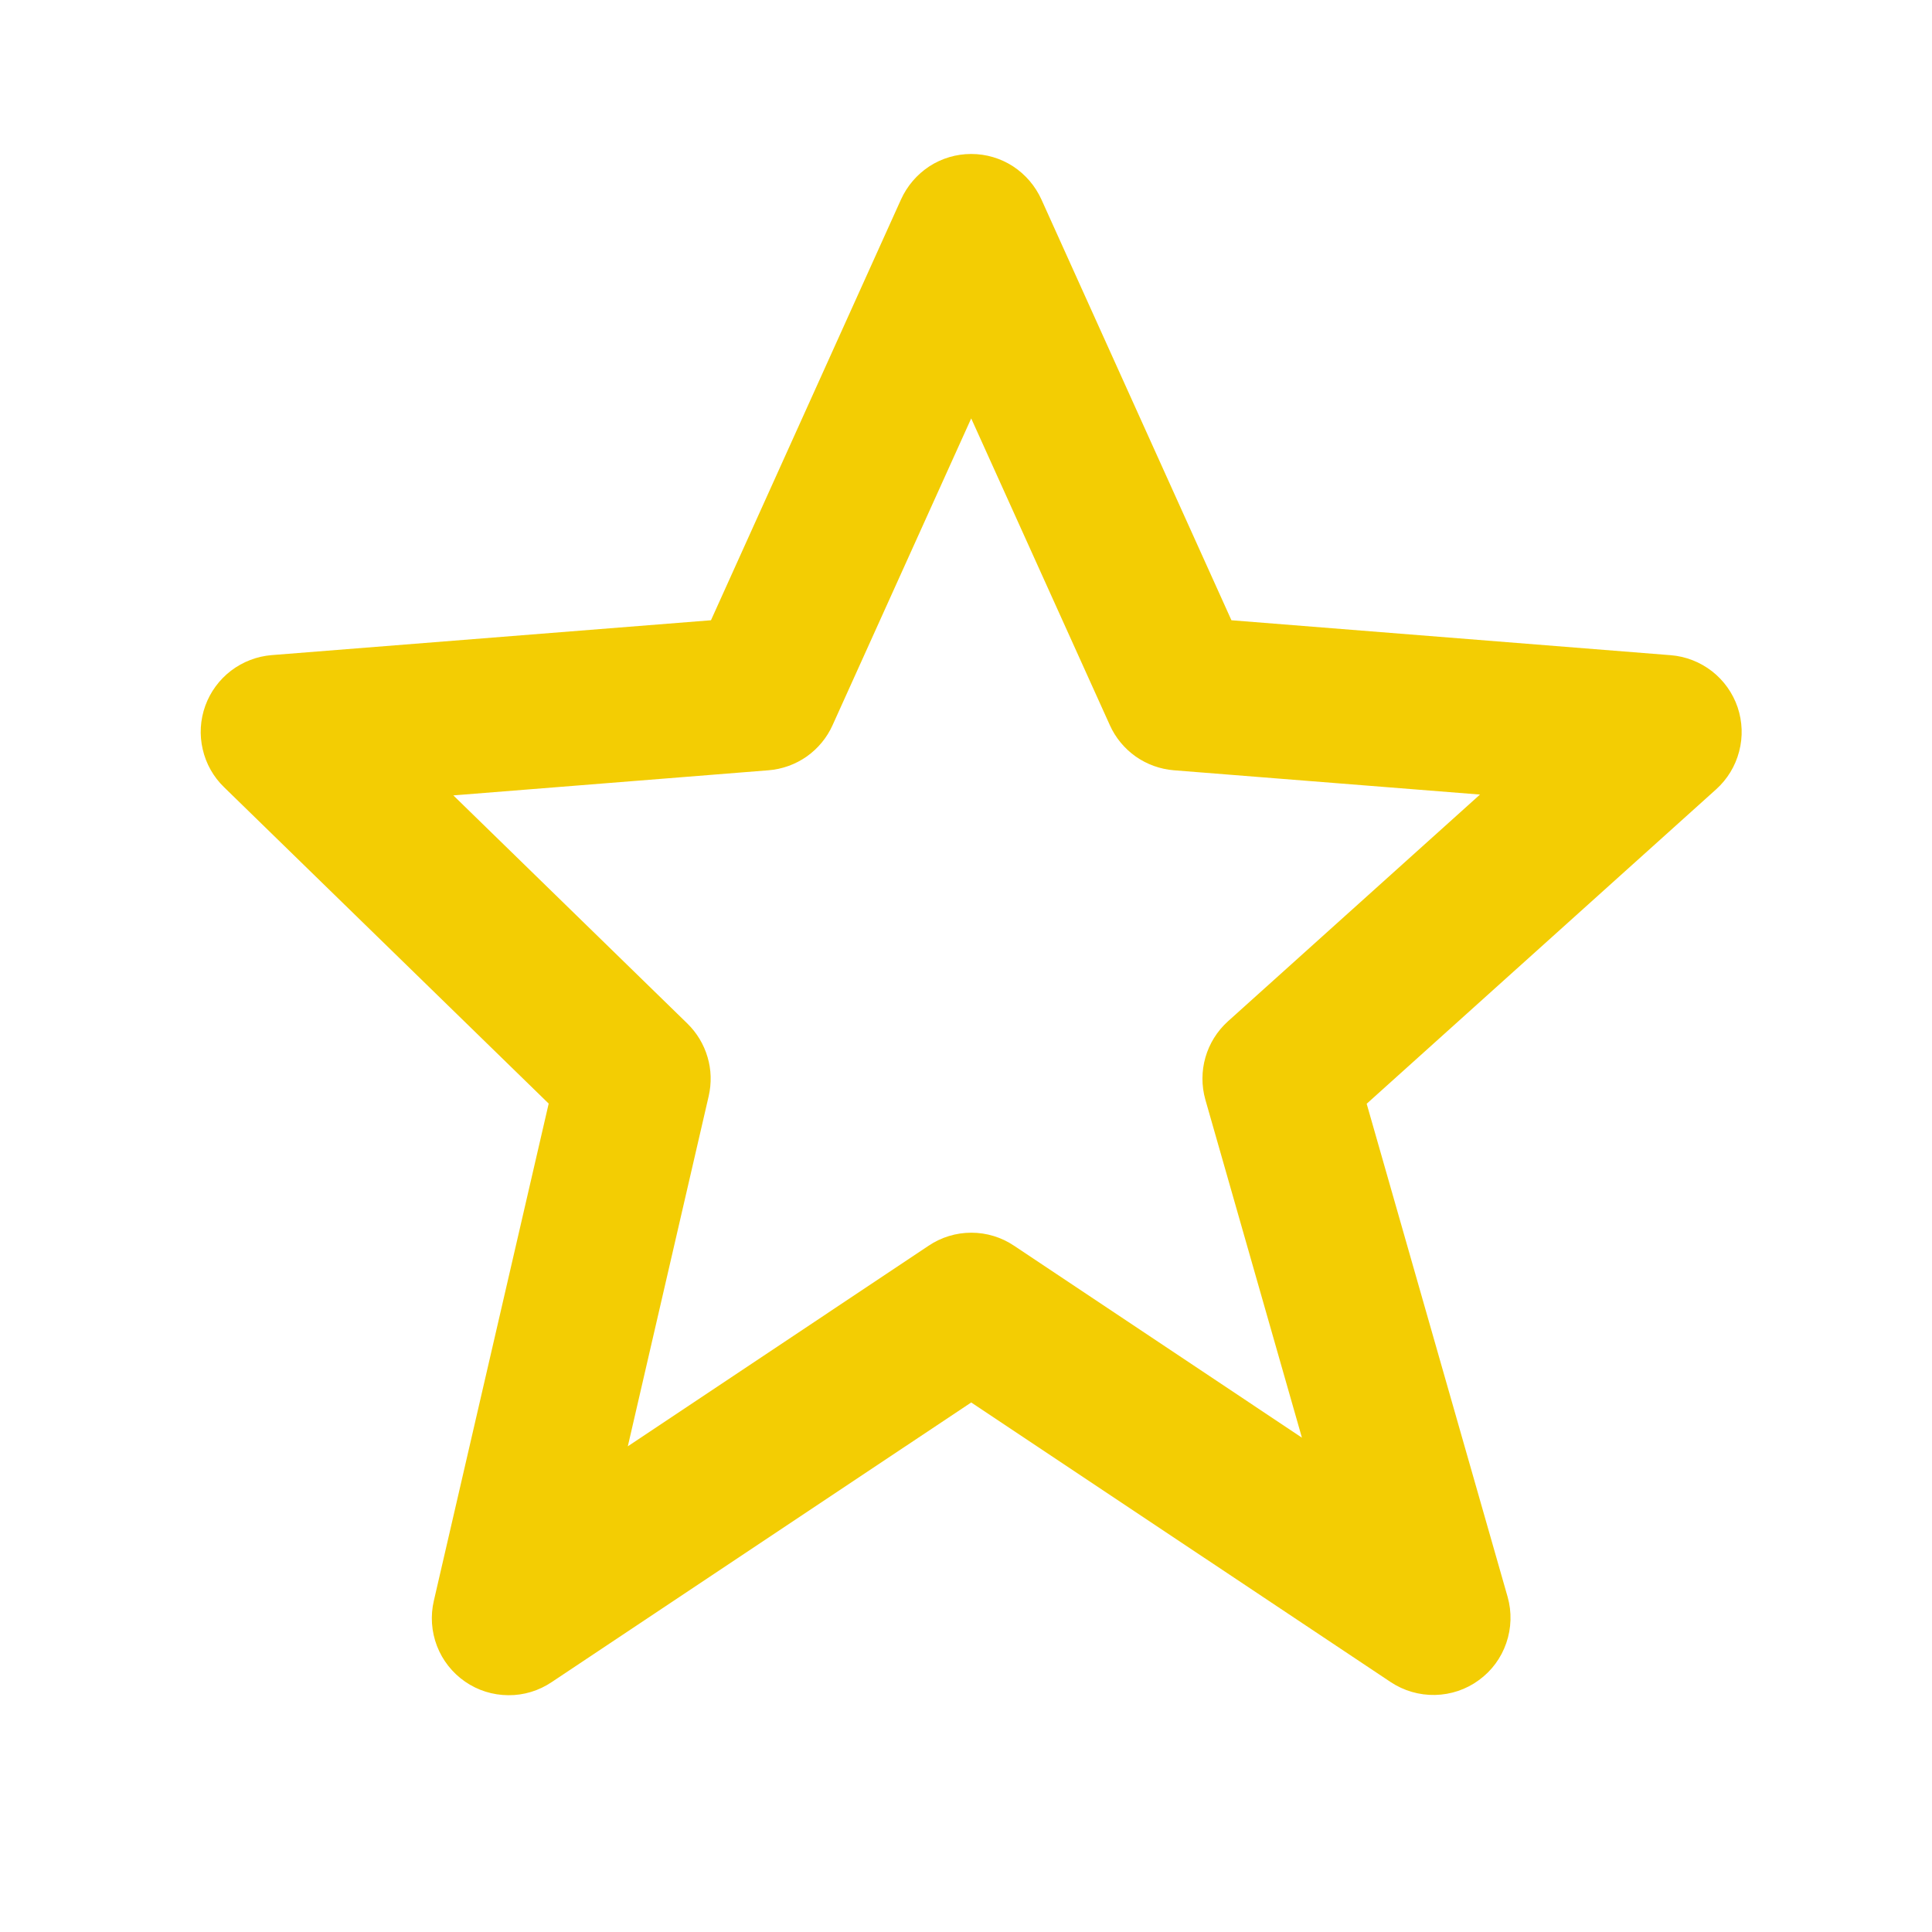
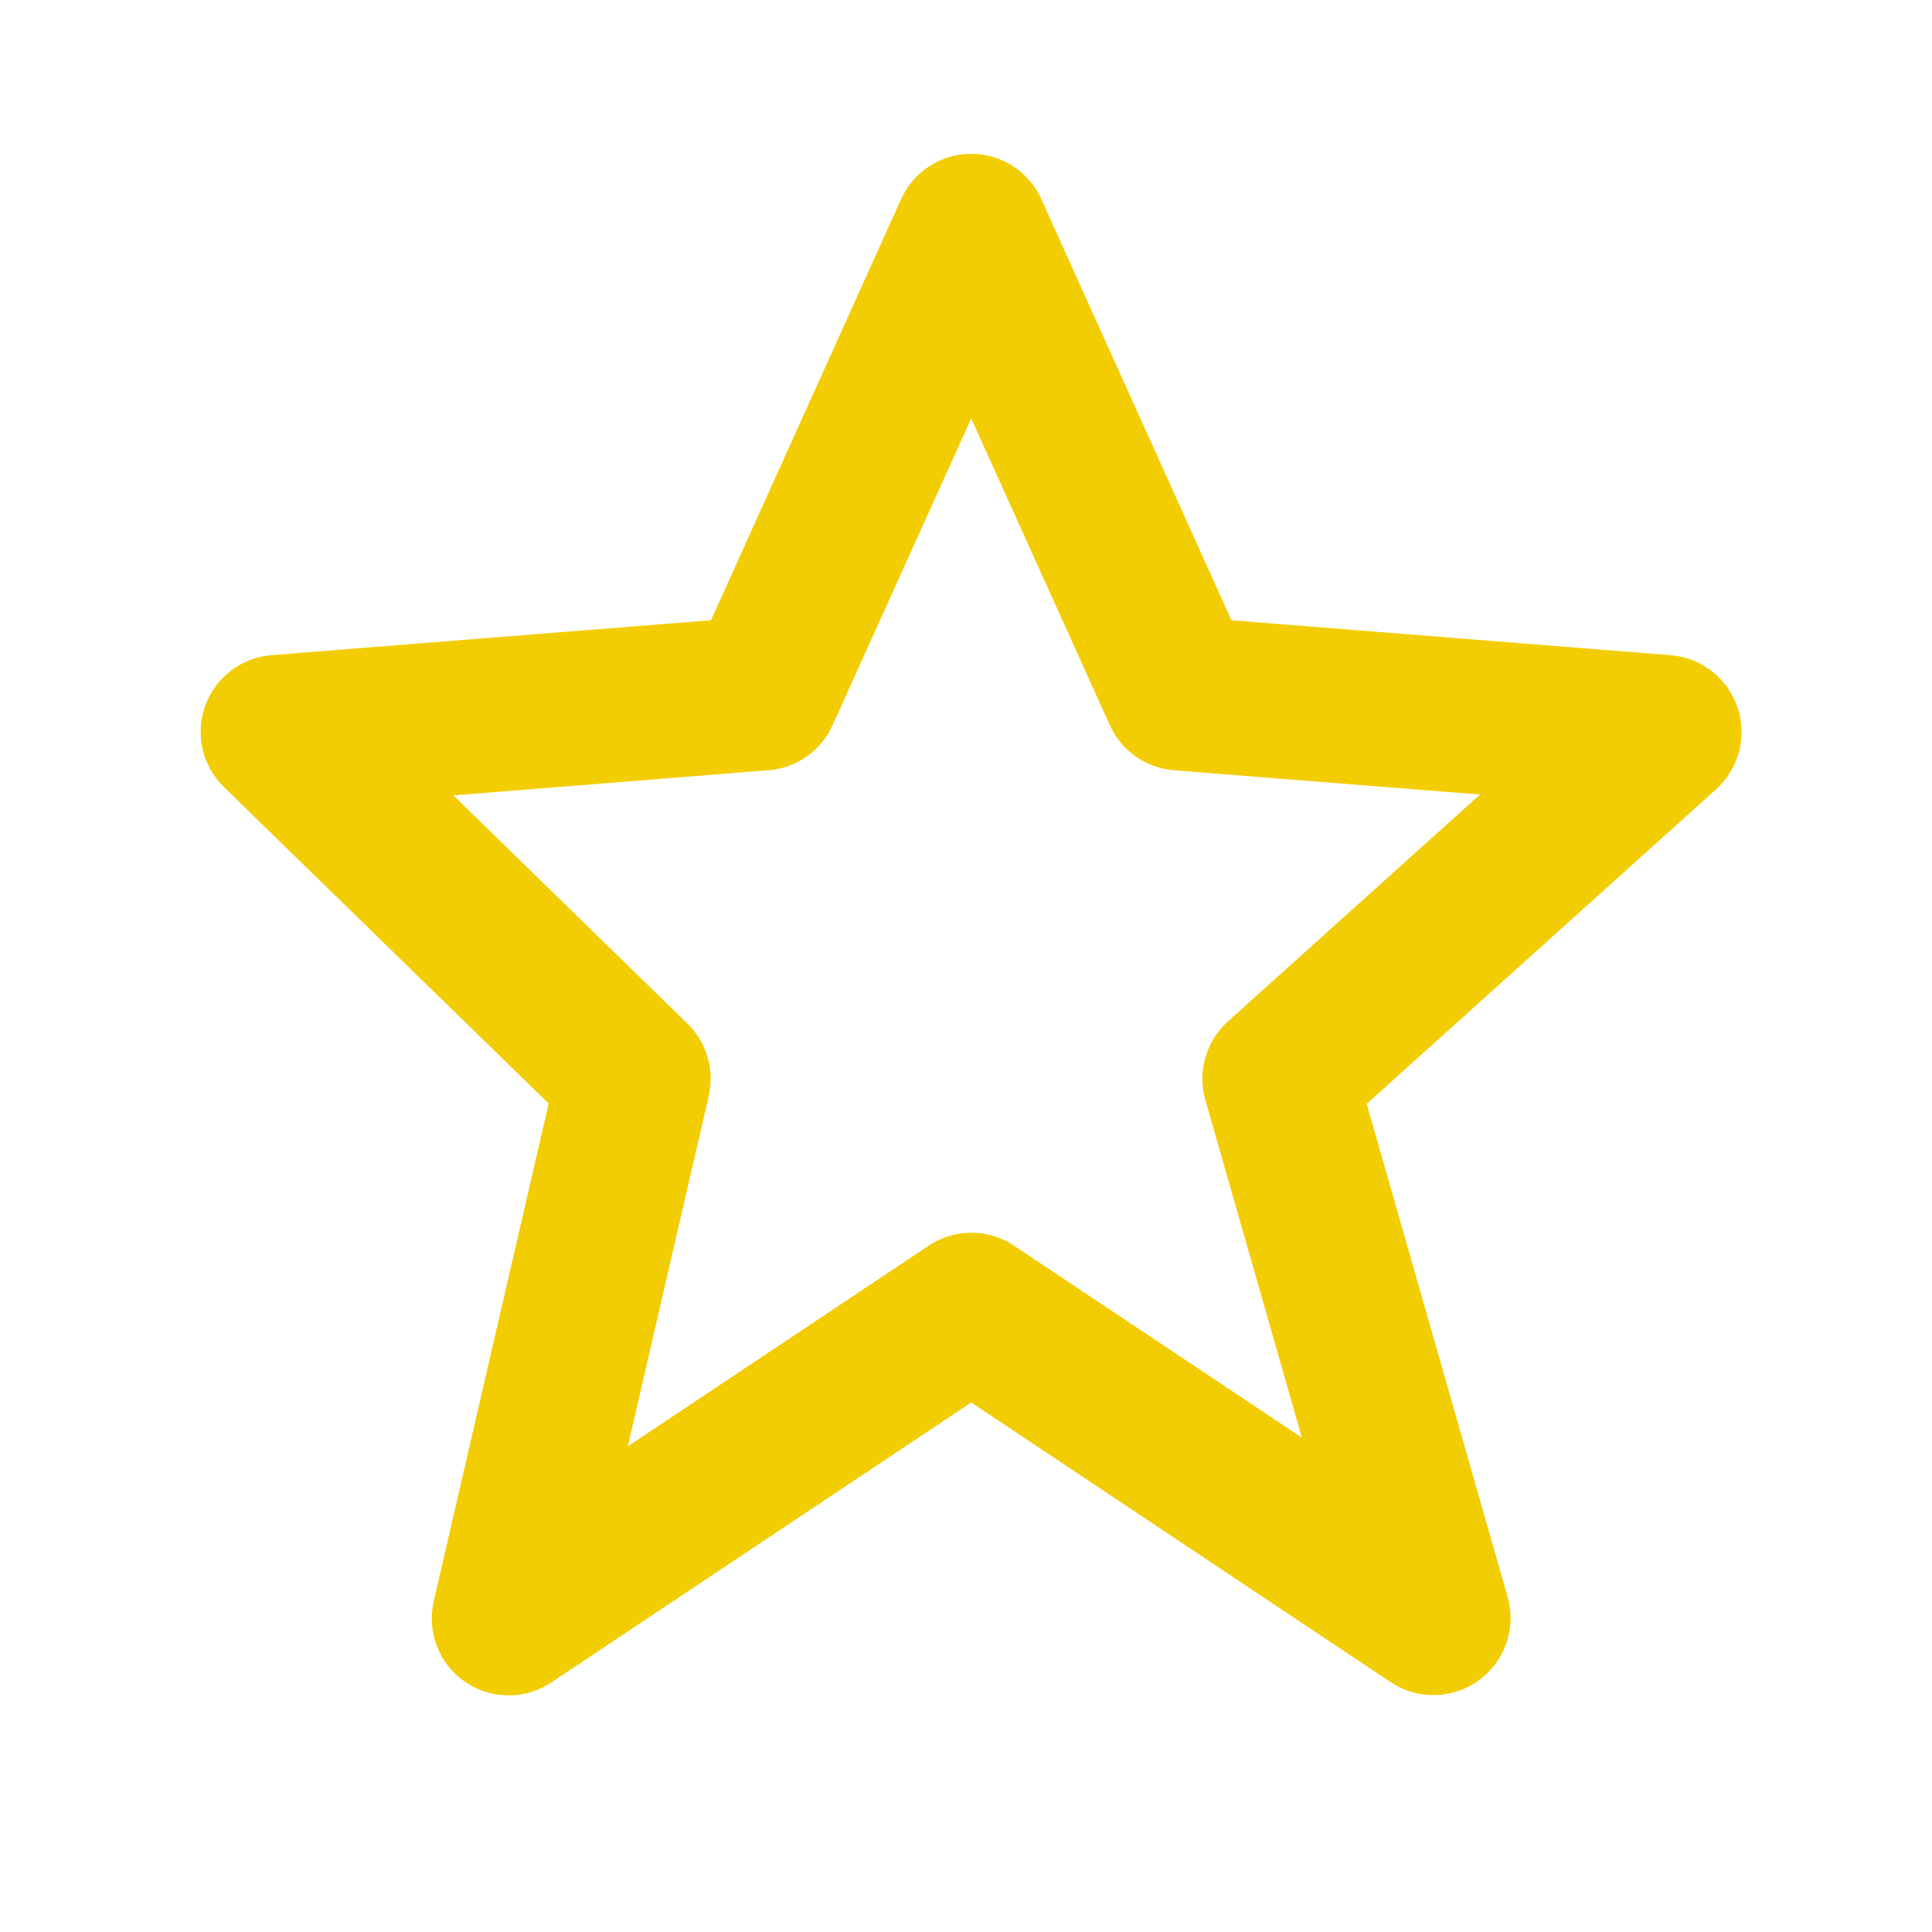
- <svg xmlns="http://www.w3.org/2000/svg" width="23" height="23" viewBox="0 0 23 23" fill="none">
-   <path d="M6.532 13.138L5.165 19.056C5.123 19.235 5.136 19.423 5.202 19.595C5.268 19.766 5.384 19.914 5.536 20.019C5.687 20.124 5.867 20.18 6.051 20.181C6.235 20.183 6.415 20.128 6.568 20.025L11.562 16.696L16.556 20.025C16.713 20.129 16.897 20.182 17.084 20.178C17.272 20.174 17.454 20.113 17.605 20.002C17.757 19.892 17.871 19.738 17.932 19.56C17.993 19.383 17.999 19.191 17.948 19.011L16.27 13.14L20.431 9.396C20.564 9.276 20.659 9.12 20.704 8.946C20.75 8.773 20.743 8.59 20.686 8.42C20.628 8.25 20.522 8.101 20.381 7.991C20.239 7.881 20.068 7.814 19.89 7.8L14.66 7.384L12.398 2.375C12.325 2.214 12.208 2.077 12.06 1.98C11.912 1.884 11.739 1.833 11.562 1.833C11.385 1.833 11.212 1.884 11.064 1.98C10.916 2.077 10.799 2.214 10.726 2.375L8.464 7.384L3.234 7.799C3.059 7.813 2.891 7.878 2.751 7.984C2.611 8.091 2.504 8.236 2.444 8.402C2.384 8.568 2.373 8.747 2.413 8.919C2.452 9.091 2.54 9.248 2.667 9.371L6.532 13.138ZM9.149 9.17C9.312 9.157 9.47 9.1 9.604 9.006C9.738 8.911 9.845 8.782 9.912 8.632L11.562 4.981L13.212 8.632C13.279 8.782 13.386 8.911 13.52 9.006C13.654 9.1 13.812 9.157 13.975 9.17L17.619 9.459L14.618 12.159C14.358 12.394 14.254 12.755 14.35 13.093L15.499 17.115L12.072 14.83C11.922 14.729 11.745 14.675 11.563 14.675C11.382 14.675 11.205 14.729 11.055 14.83L7.474 17.218L8.437 13.048C8.472 12.894 8.468 12.735 8.423 12.584C8.379 12.433 8.296 12.296 8.184 12.186L5.397 9.469L9.149 9.17Z" fill="#F3CD03" />
+ <svg xmlns="http://www.w3.org/2000/svg" width="23" height="23" fill="none">
+   <path d="m6.532 13.138-1.367 5.918a.915.915 0 0 0 1.403.97l4.994-3.33 4.994 3.33a.918.918 0 0 0 1.392-1.015l-1.678-5.87 4.16-3.745a.918.918 0 0 0-.54-1.596l-5.23-.416-2.262-5.01a.915.915 0 0 0-1.672 0l-2.262 5.01-5.23.415a.917.917 0 0 0-.567 1.572l3.865 3.767ZM9.149 9.17a.915.915 0 0 0 .763-.538l1.65-3.651 1.65 3.651a.916.916 0 0 0 .763.538l3.644.289-3 2.7a.919.919 0 0 0-.27.934l1.15 4.022-3.427-2.285a.912.912 0 0 0-1.017 0l-3.581 2.388.963-4.17a.917.917 0 0 0-.253-.862L5.397 9.469l3.752-.3Z" fill="#F3CD03" />
</svg>
